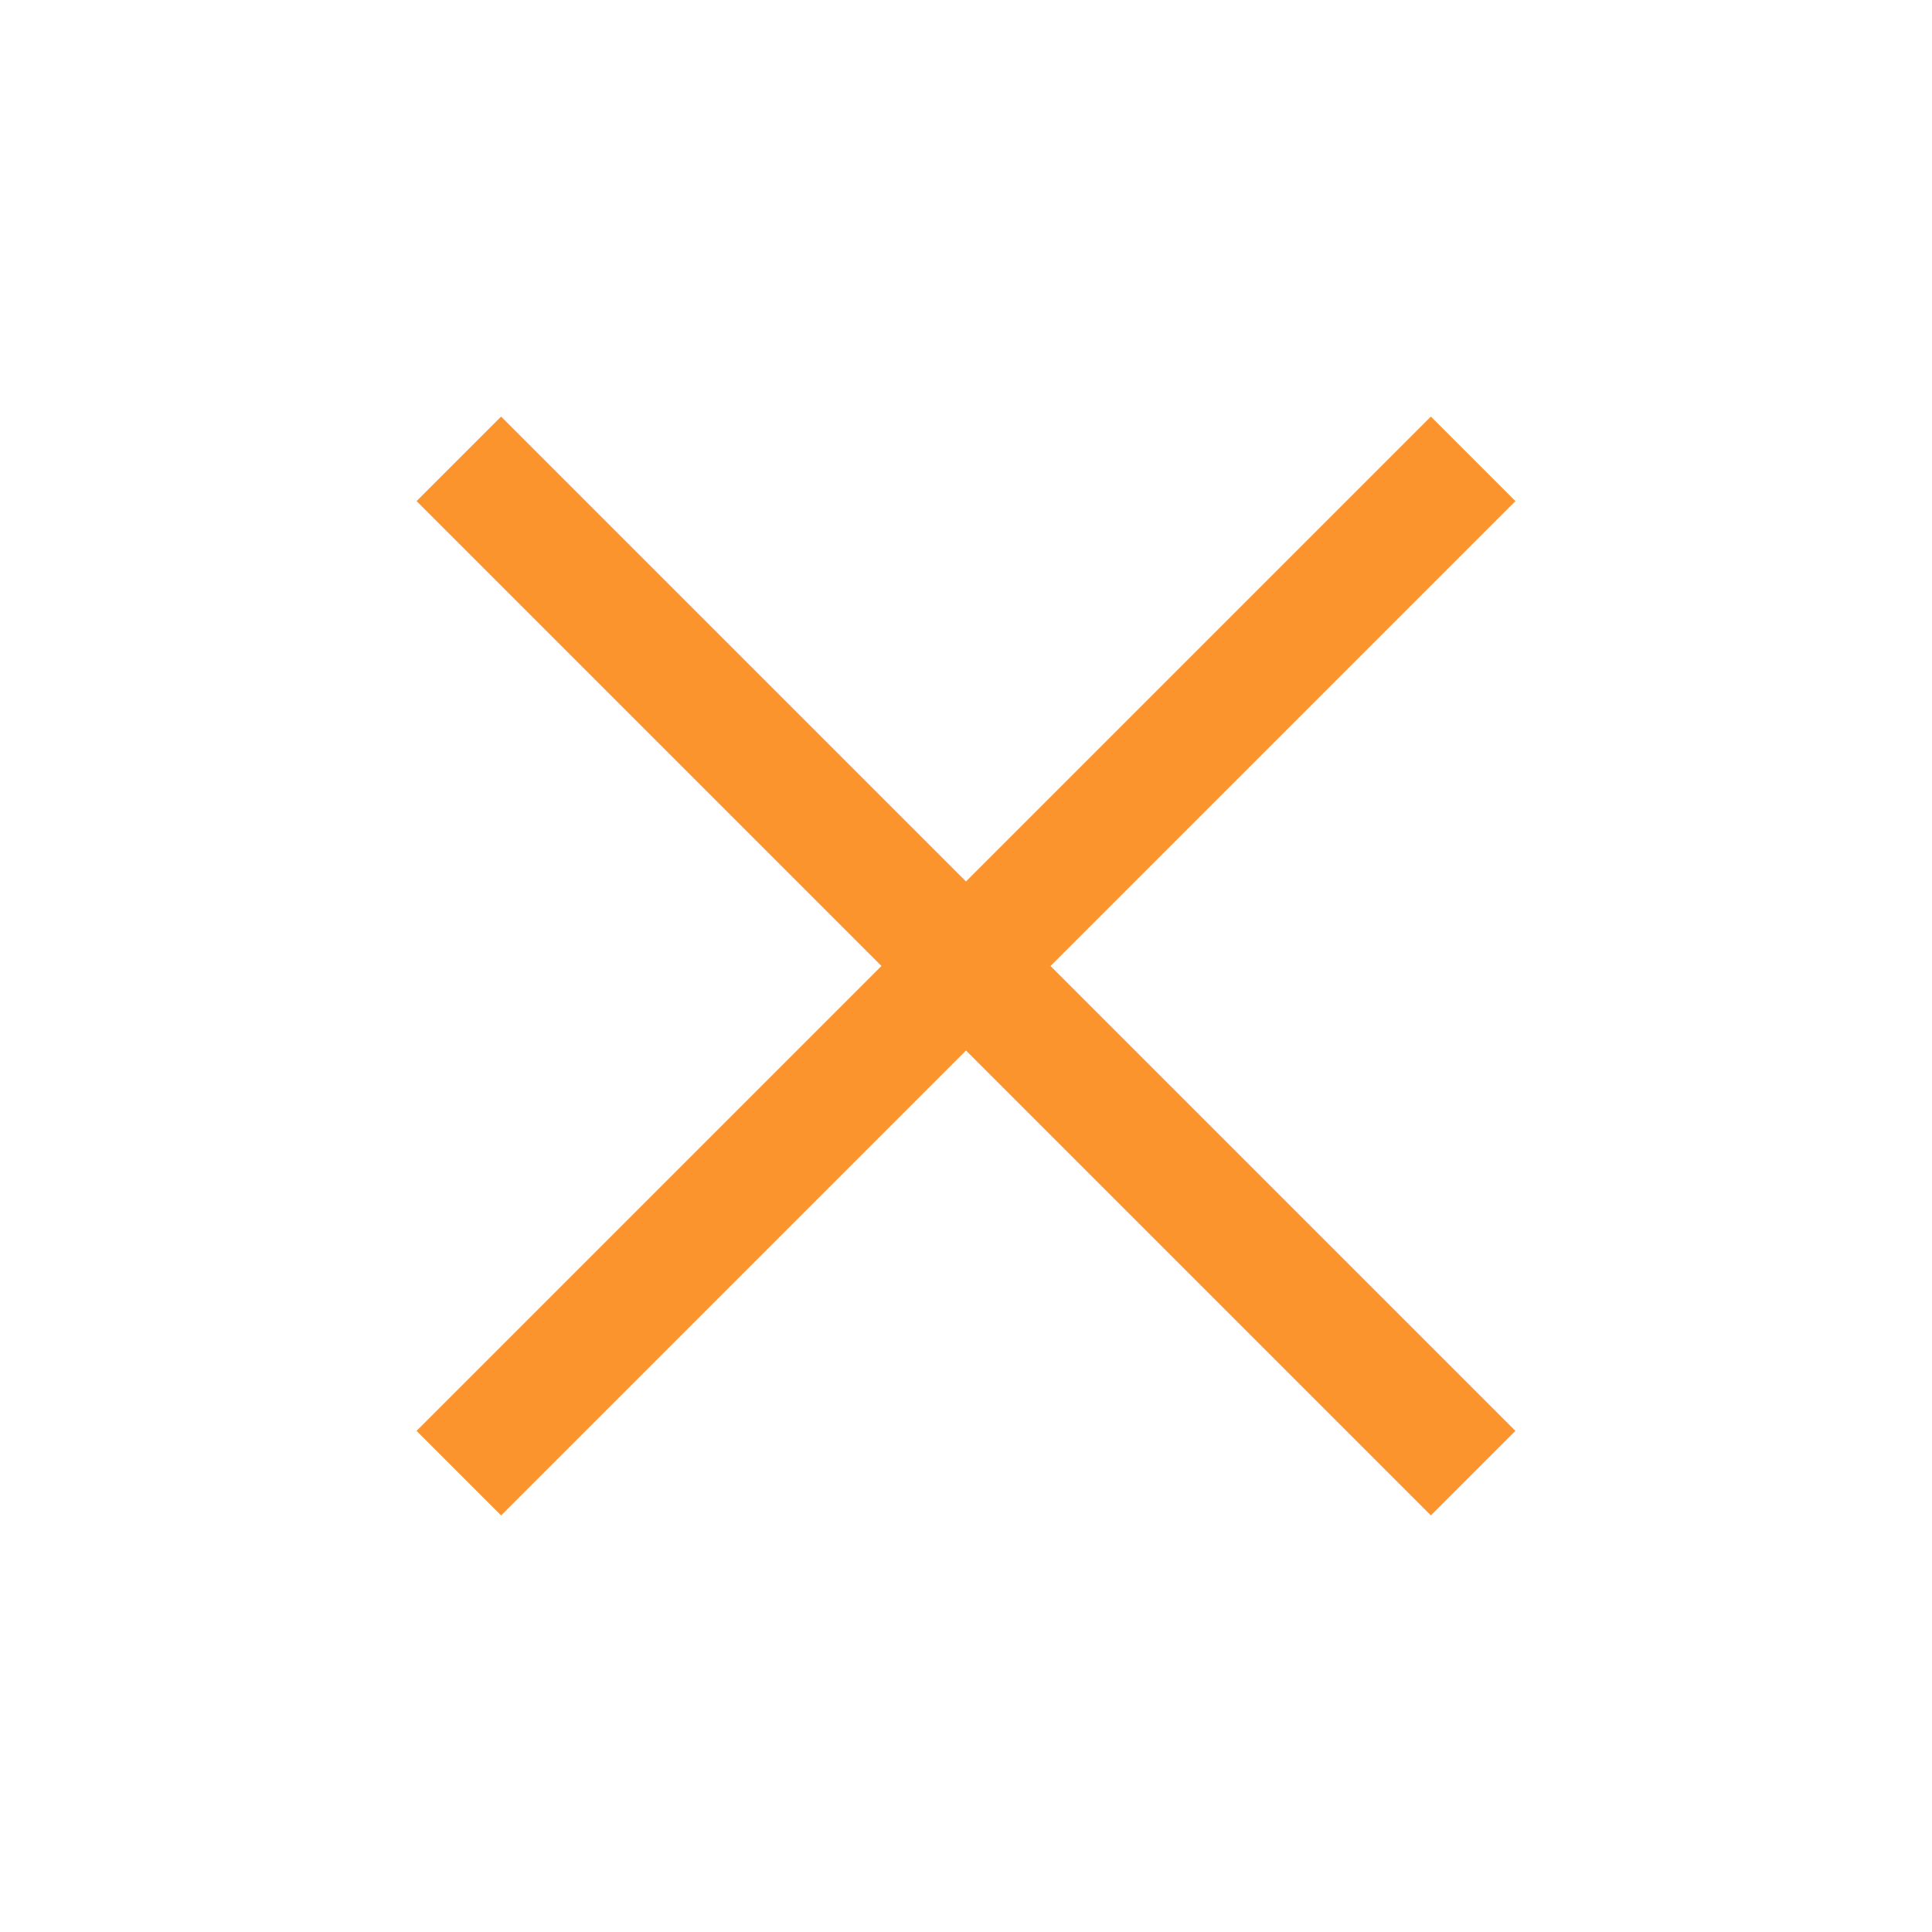
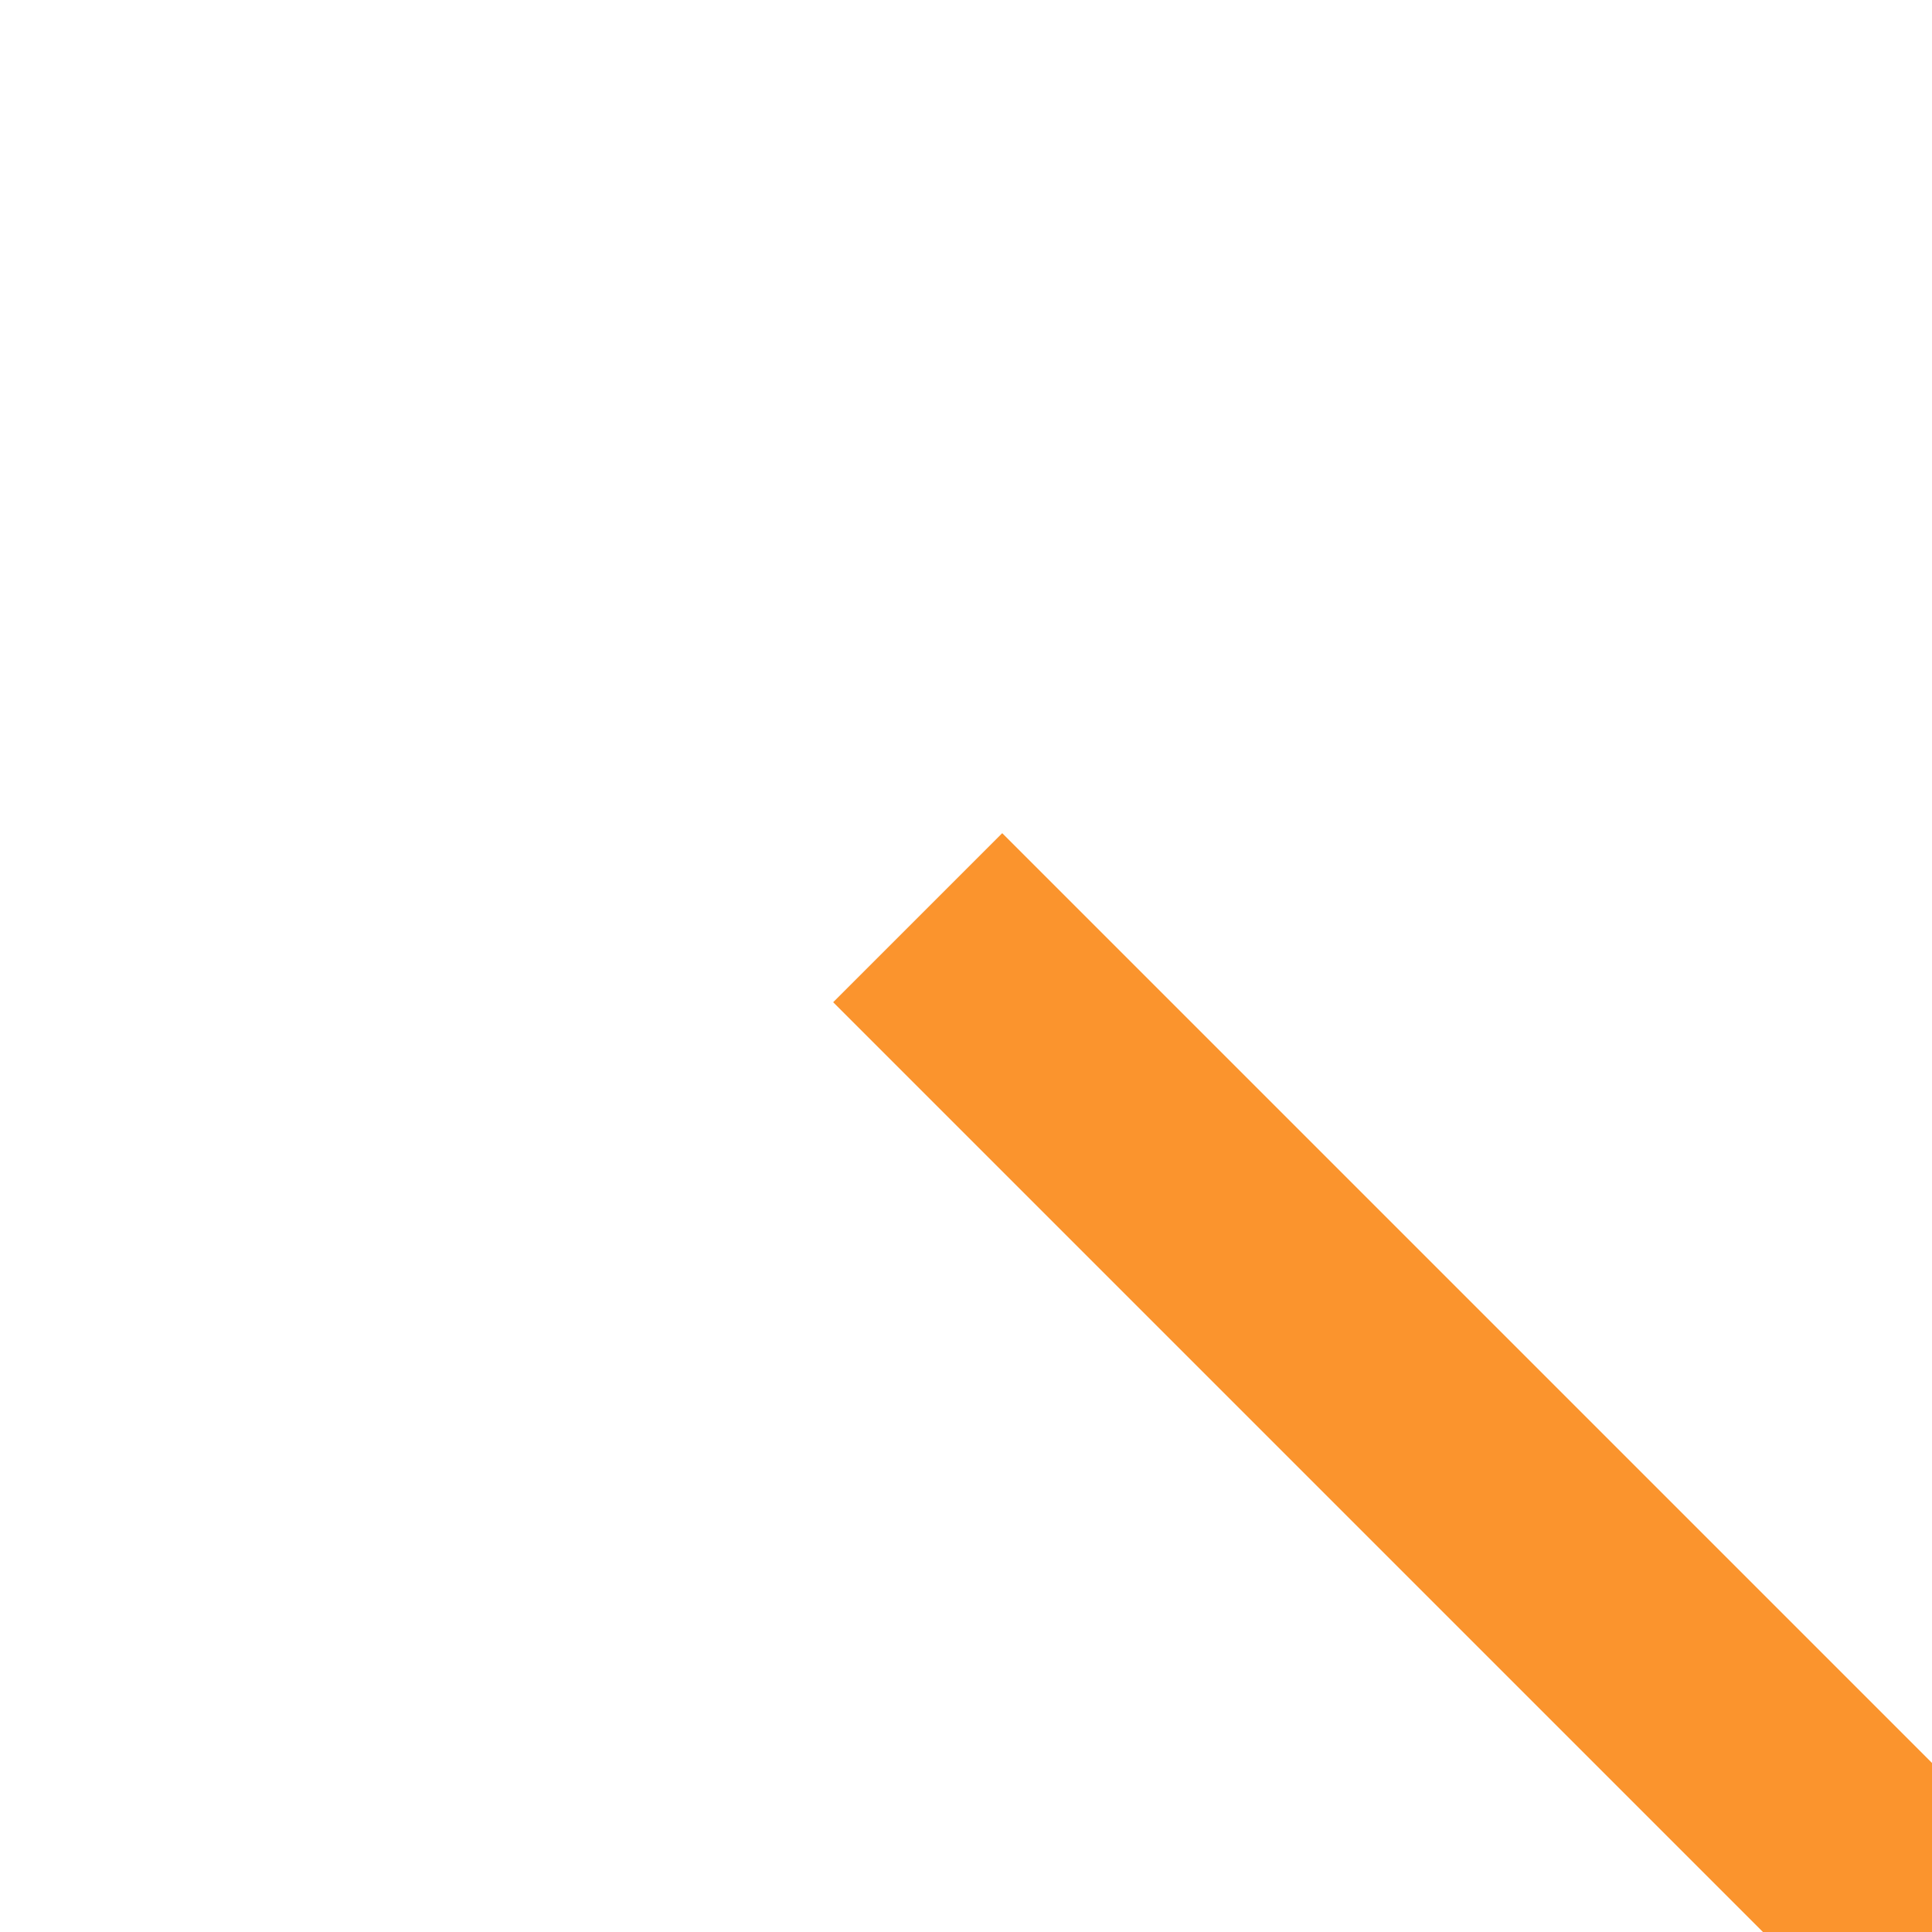
- <svg xmlns="http://www.w3.org/2000/svg" height="48" width="48" fill="#fb942d">
+ <svg xmlns="http://www.w3.org/2000/svg" height="24" width="24" fill="#fb942d">
  <path d="m12.45 37.65-2.1-2.1L21.9 24 10.35 12.45l2.1-2.1L24 21.9l11.55-11.55 2.1 2.1L26.1 24l11.55 11.55-2.1 2.1L24 26.1Z" />
</svg>
